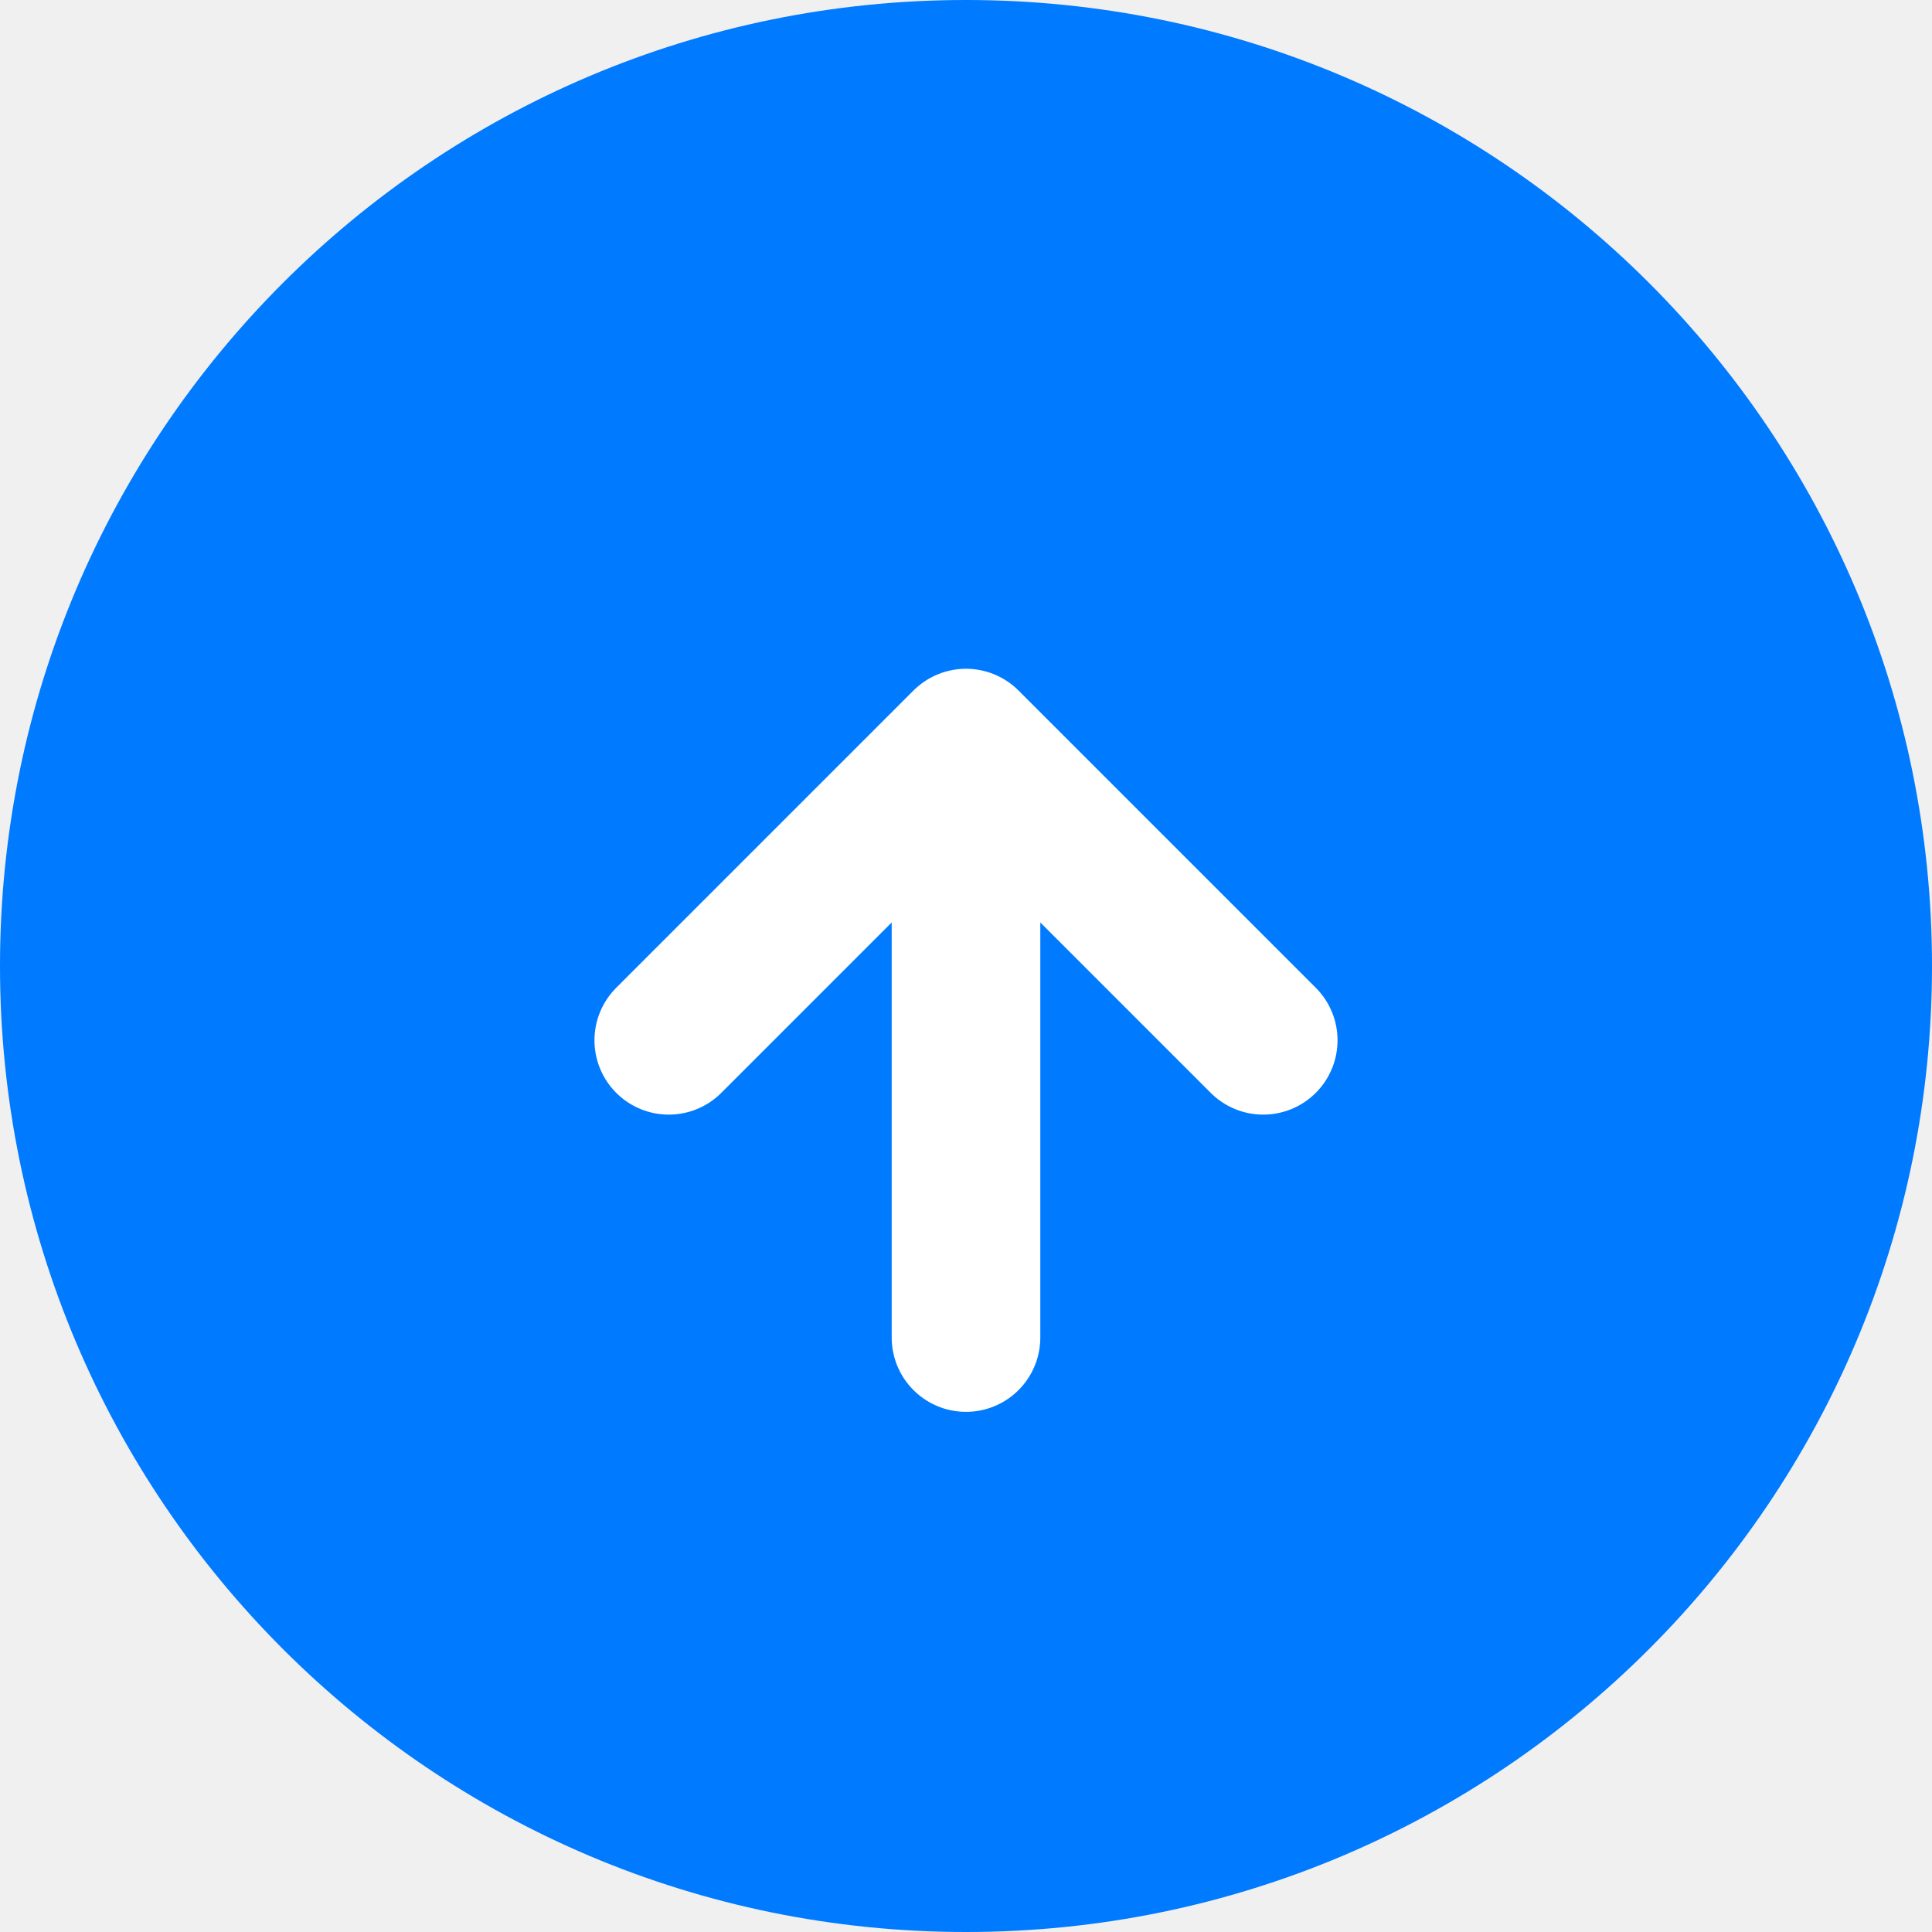
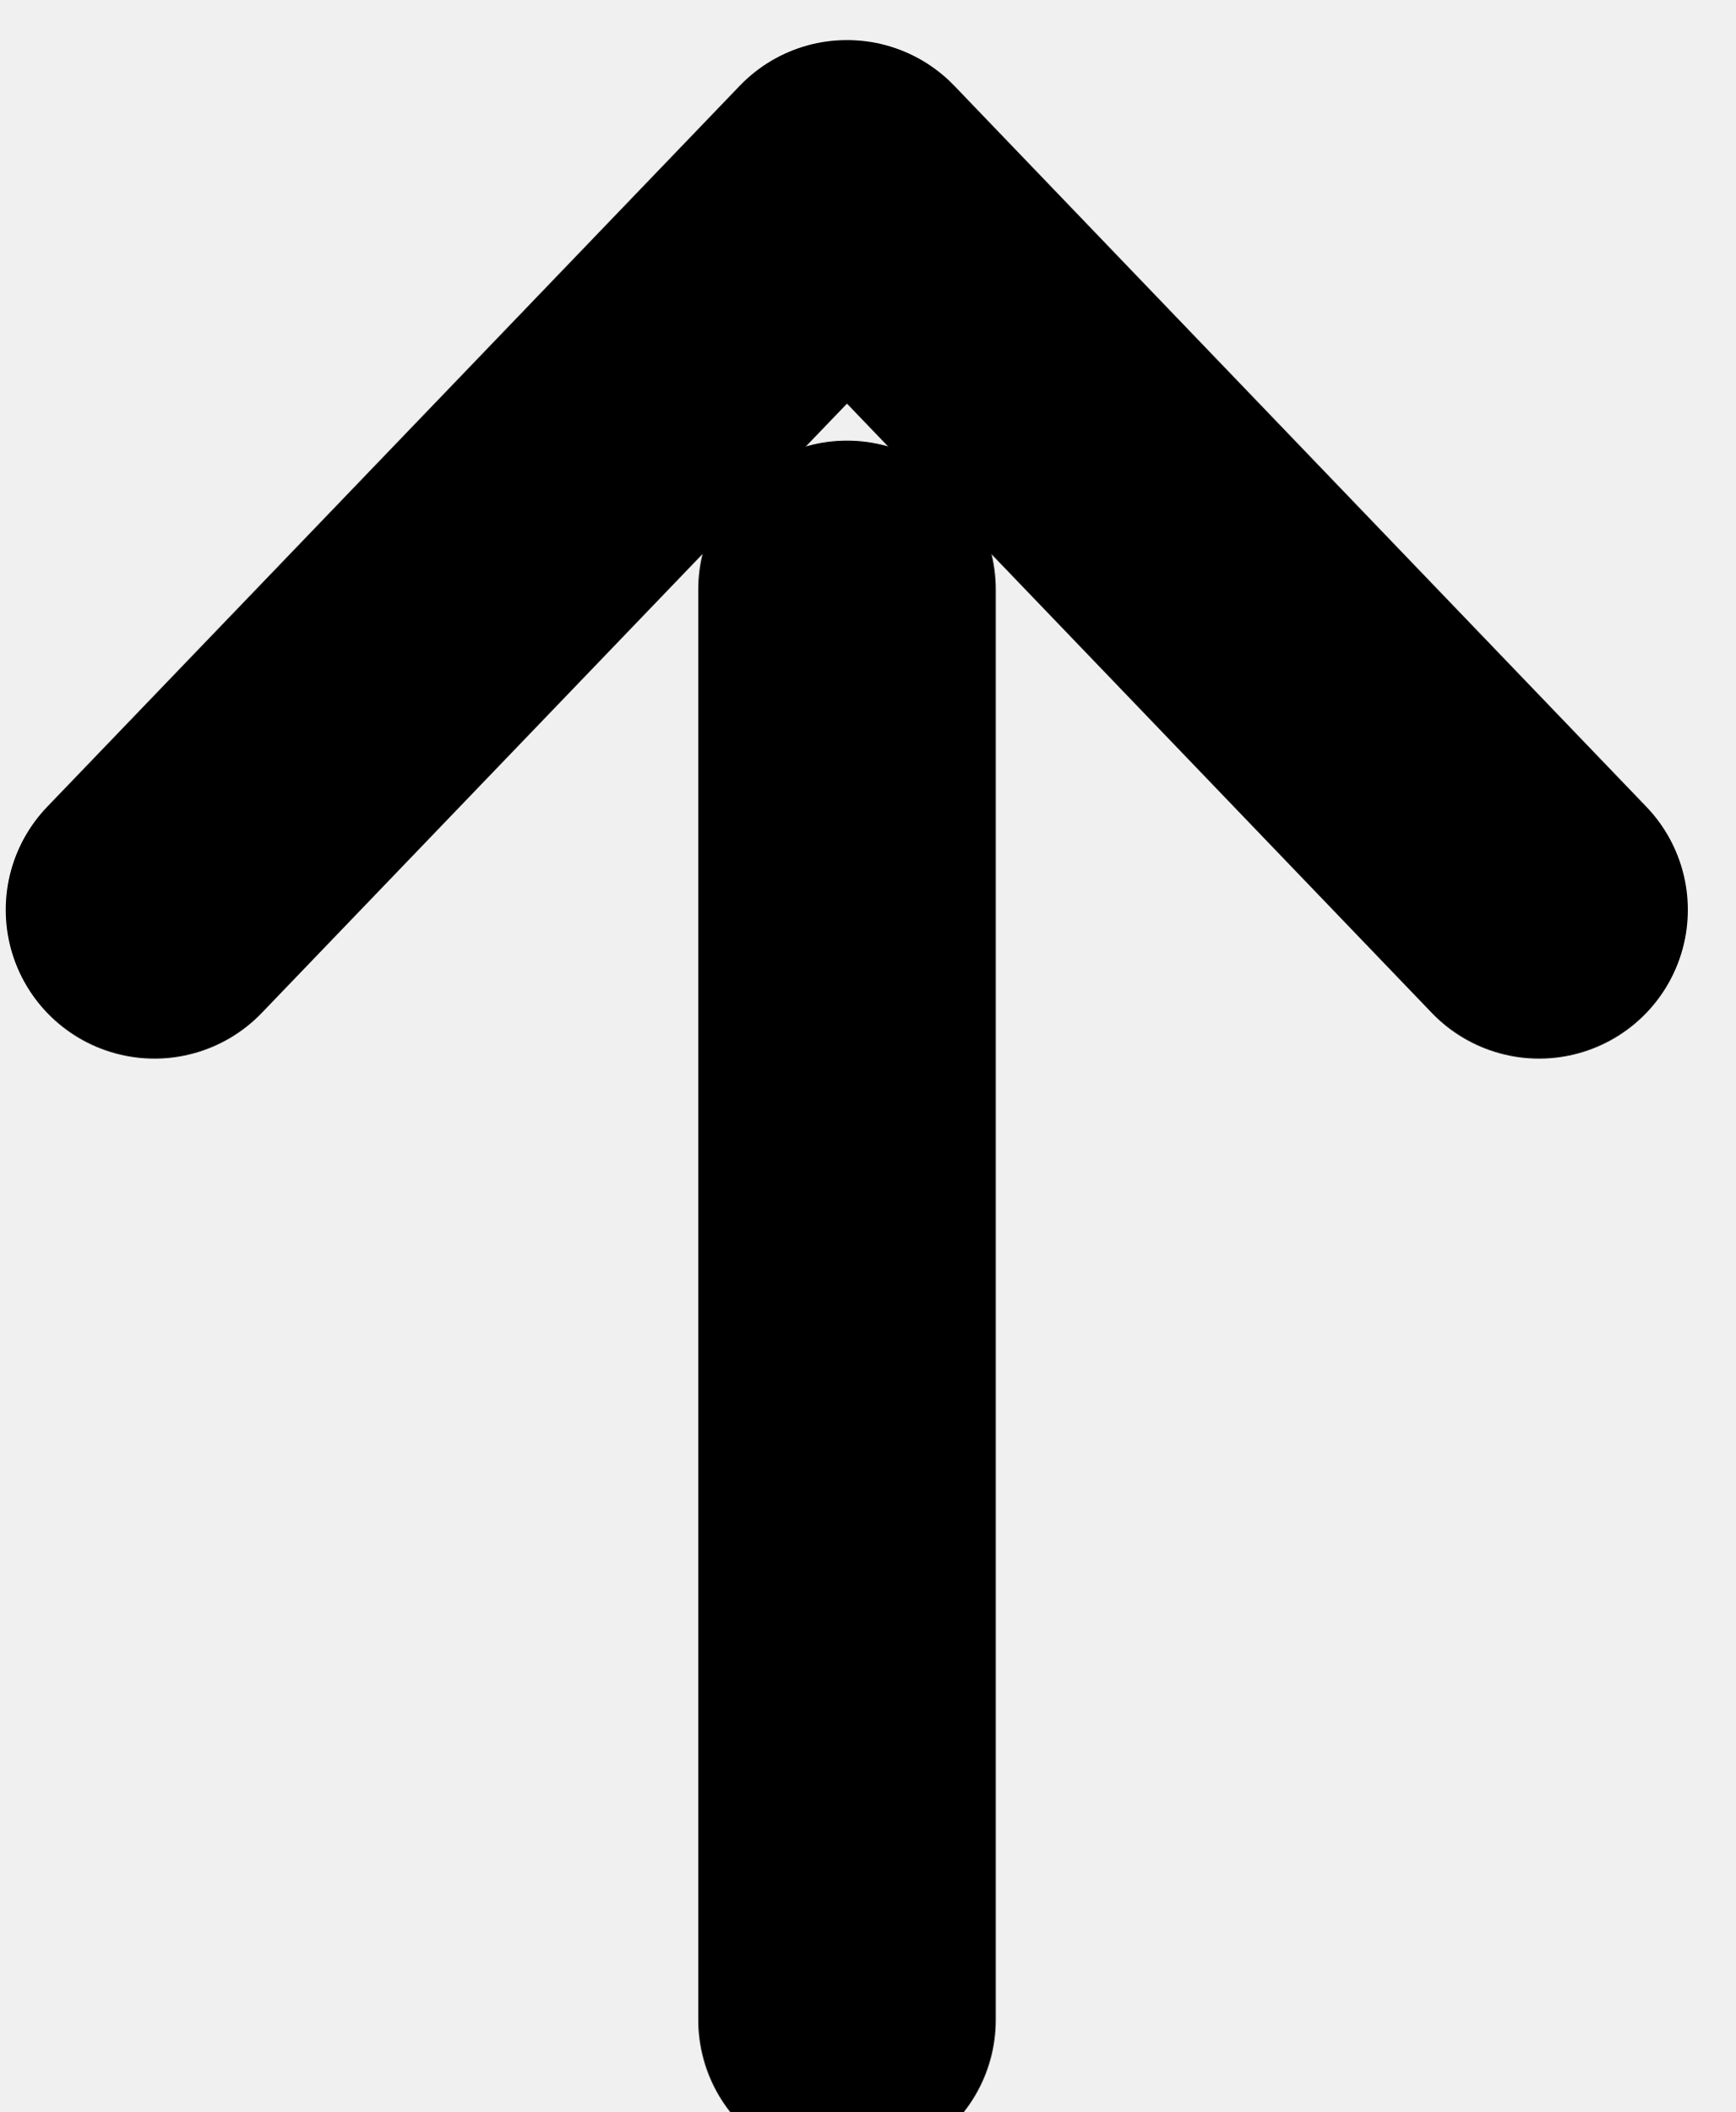
- <svg xmlns="http://www.w3.org/2000/svg" viewBox="0 0 26 26" fill="none">
-   <circle cx="13" cy="13" r="13" fill="#007AFF" />
-   <path d="M13 18V10M13 10L9 14M13 10L17 14" stroke="white" stroke-width="2" stroke-linecap="round" stroke-linejoin="round" />
+ <svg xmlns="http://www.w3.org/2000/svg" viewBox="0 0 15.166 18.447">
+   <path d="M7.402 17.65V5.15" fill="none" stroke="currentColor" stroke-width="2.6" stroke-linecap="round" />
+   <path d="M1.35 7.95 7.402 1.65 13.45 7.95" fill="none" stroke="currentColor" stroke-width="2.6" stroke-linecap="round" stroke-linejoin="round" />
</svg>
